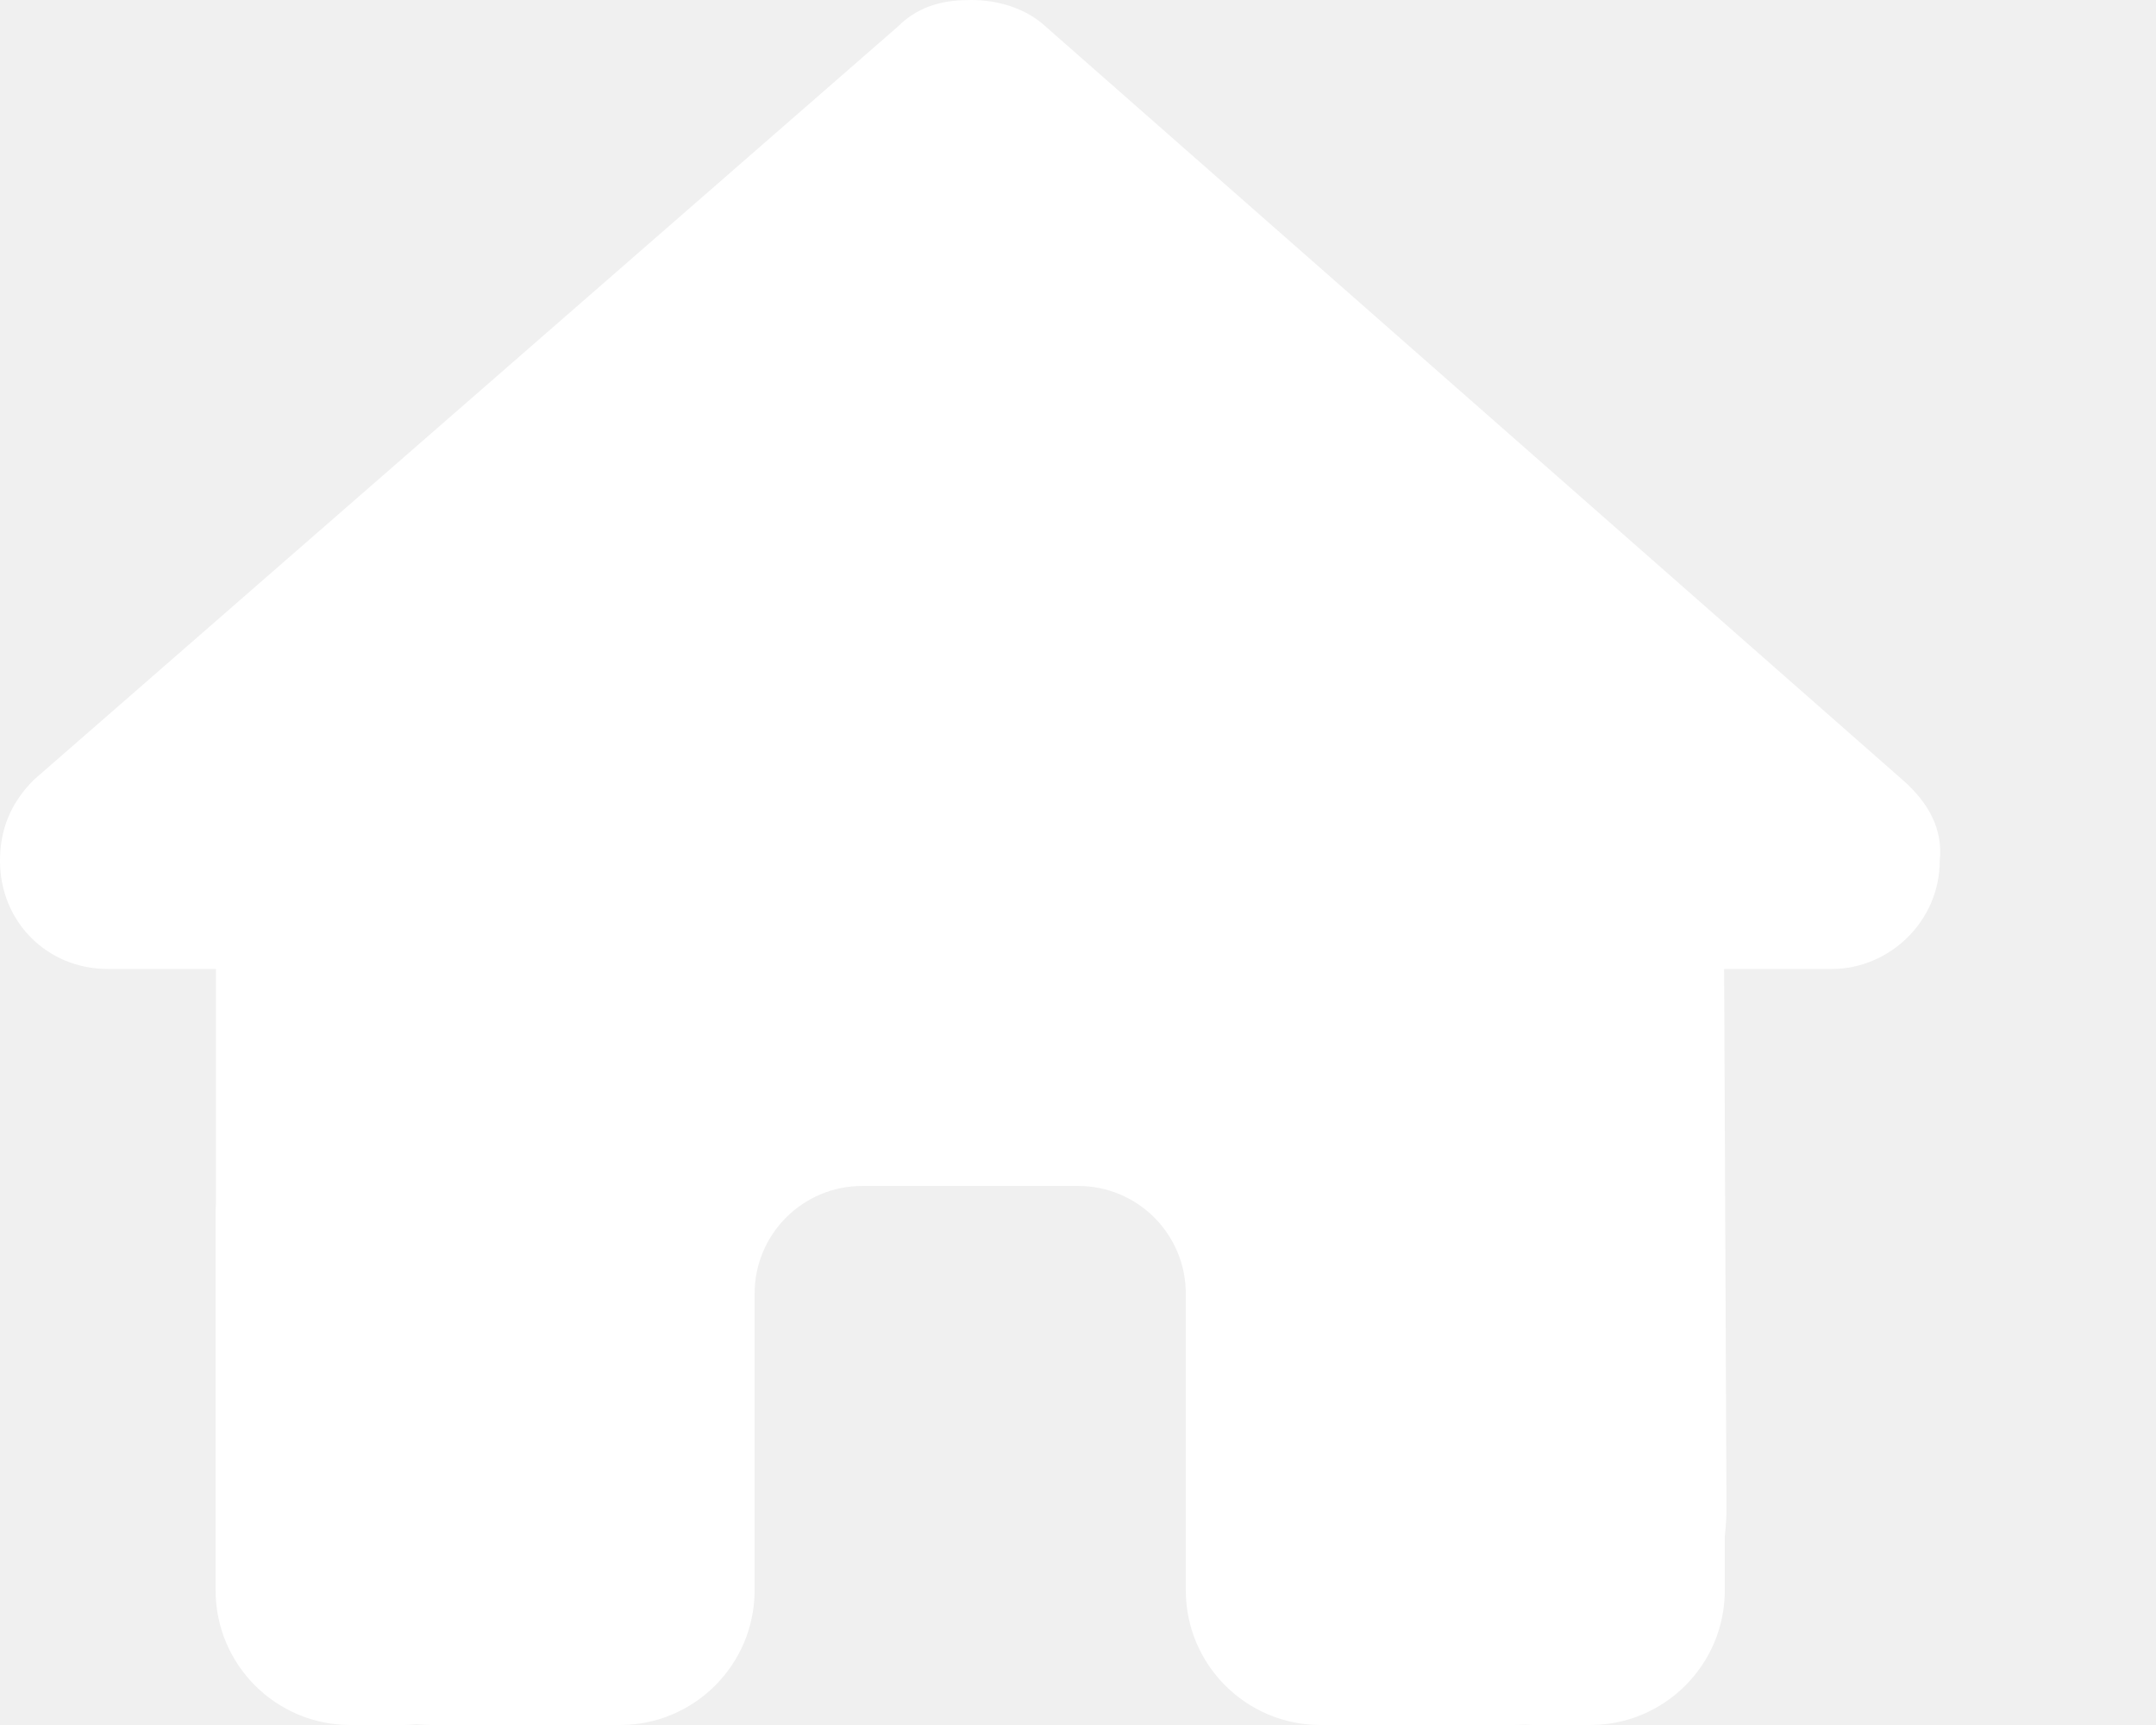
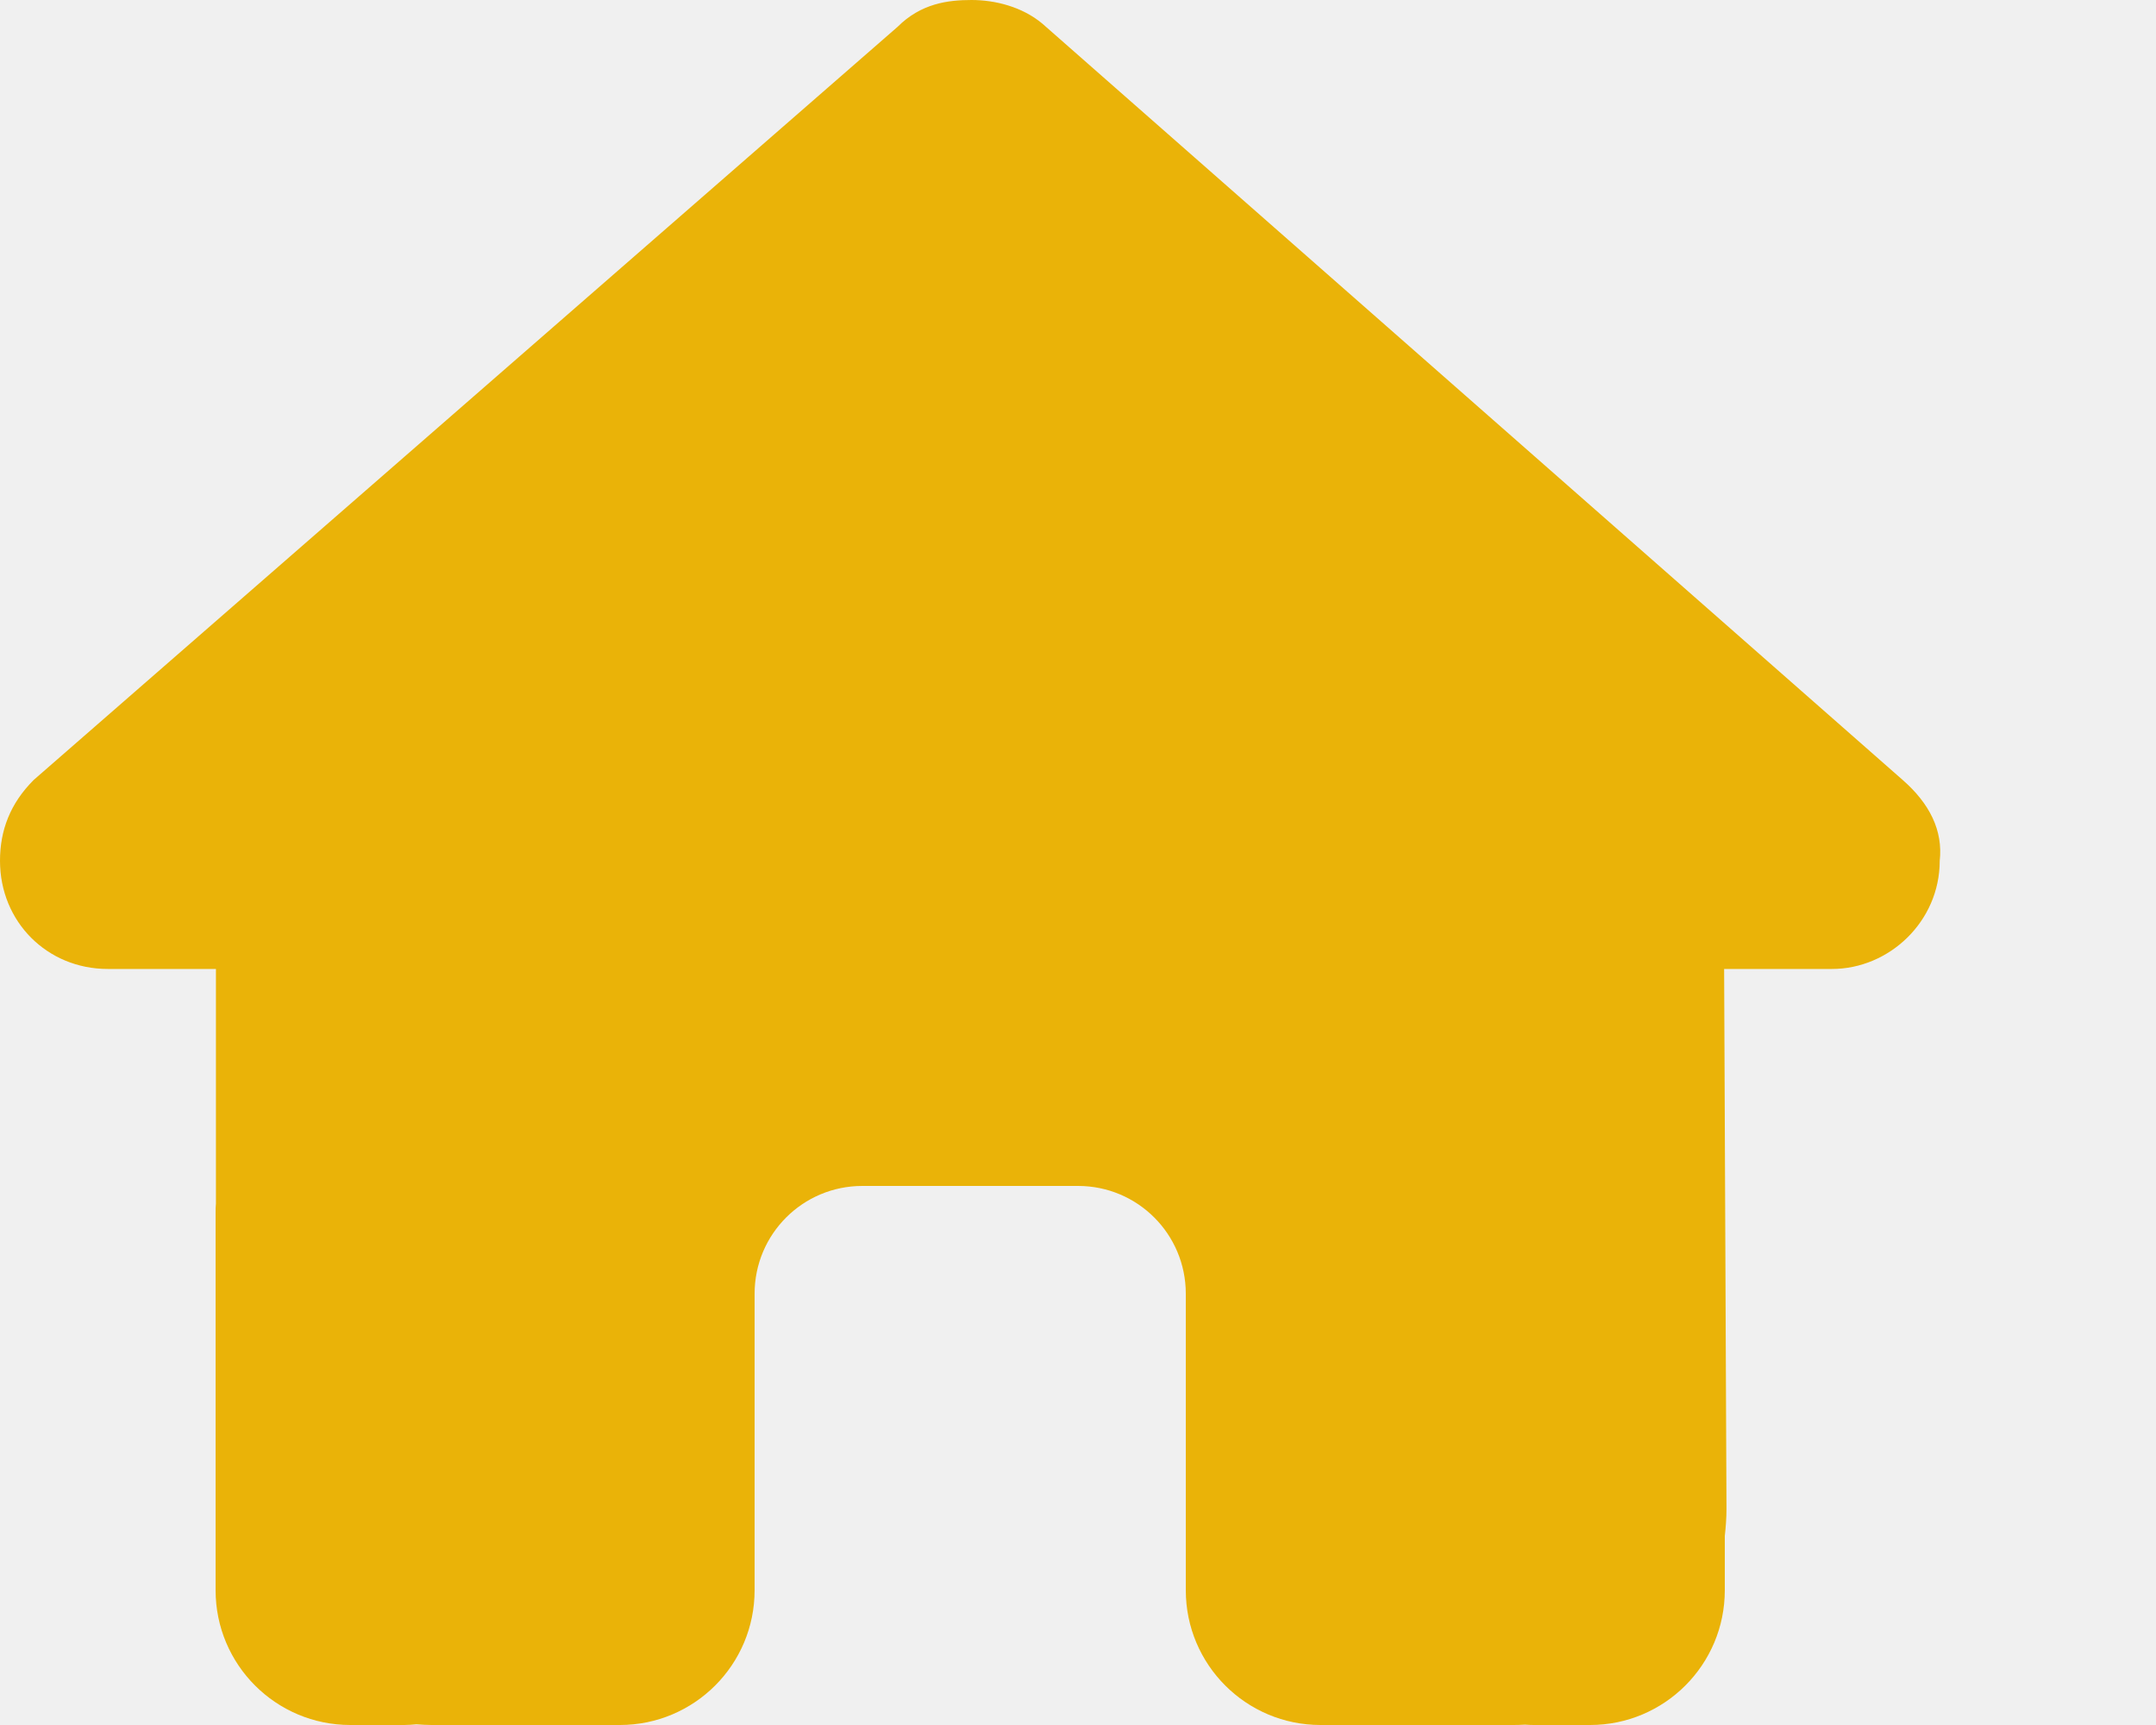
- <svg xmlns="http://www.w3.org/2000/svg" viewBox="0 0 640 512" fill="#ffffff">
+ <svg xmlns="http://www.w3.org/2000/svg" viewBox="0 0 640 512" fill="#eab308">
  <path d="M575.8 255.5c0 18-15 32.1-32 32.1h-32l.7 160.2c0 2.7-.2 5.4-.5 8.1V472c0 22.1-17.9 40-40 40H456c-1.1 0-2.2 0-3.3-.1c-1.4 .1-2.8 .1-4.2 .1H416 392c-22.1 0-40-17.9-40-40V448 384c0-17.7-14.3-32-32-32H256c-17.7 0-32 14.3-32 32v64 24c0 22.1-17.9 40-40 40H160 128.1c-1.5 0-3-.1-4.5-.2c-1.2 .1-2.4 .2-3.6 .2H104c-22.1 0-40-17.9-40-40V360c0-.9 0-1.9 .1-2.8V287.6H32c-18 0-32-14-32-32.1c0-9 3-17 10-24L266.4 8c7-7 15-8 22-8s15 2 21 7L564.8 231.5c8 7 12 15 11 24z" />
</svg>
